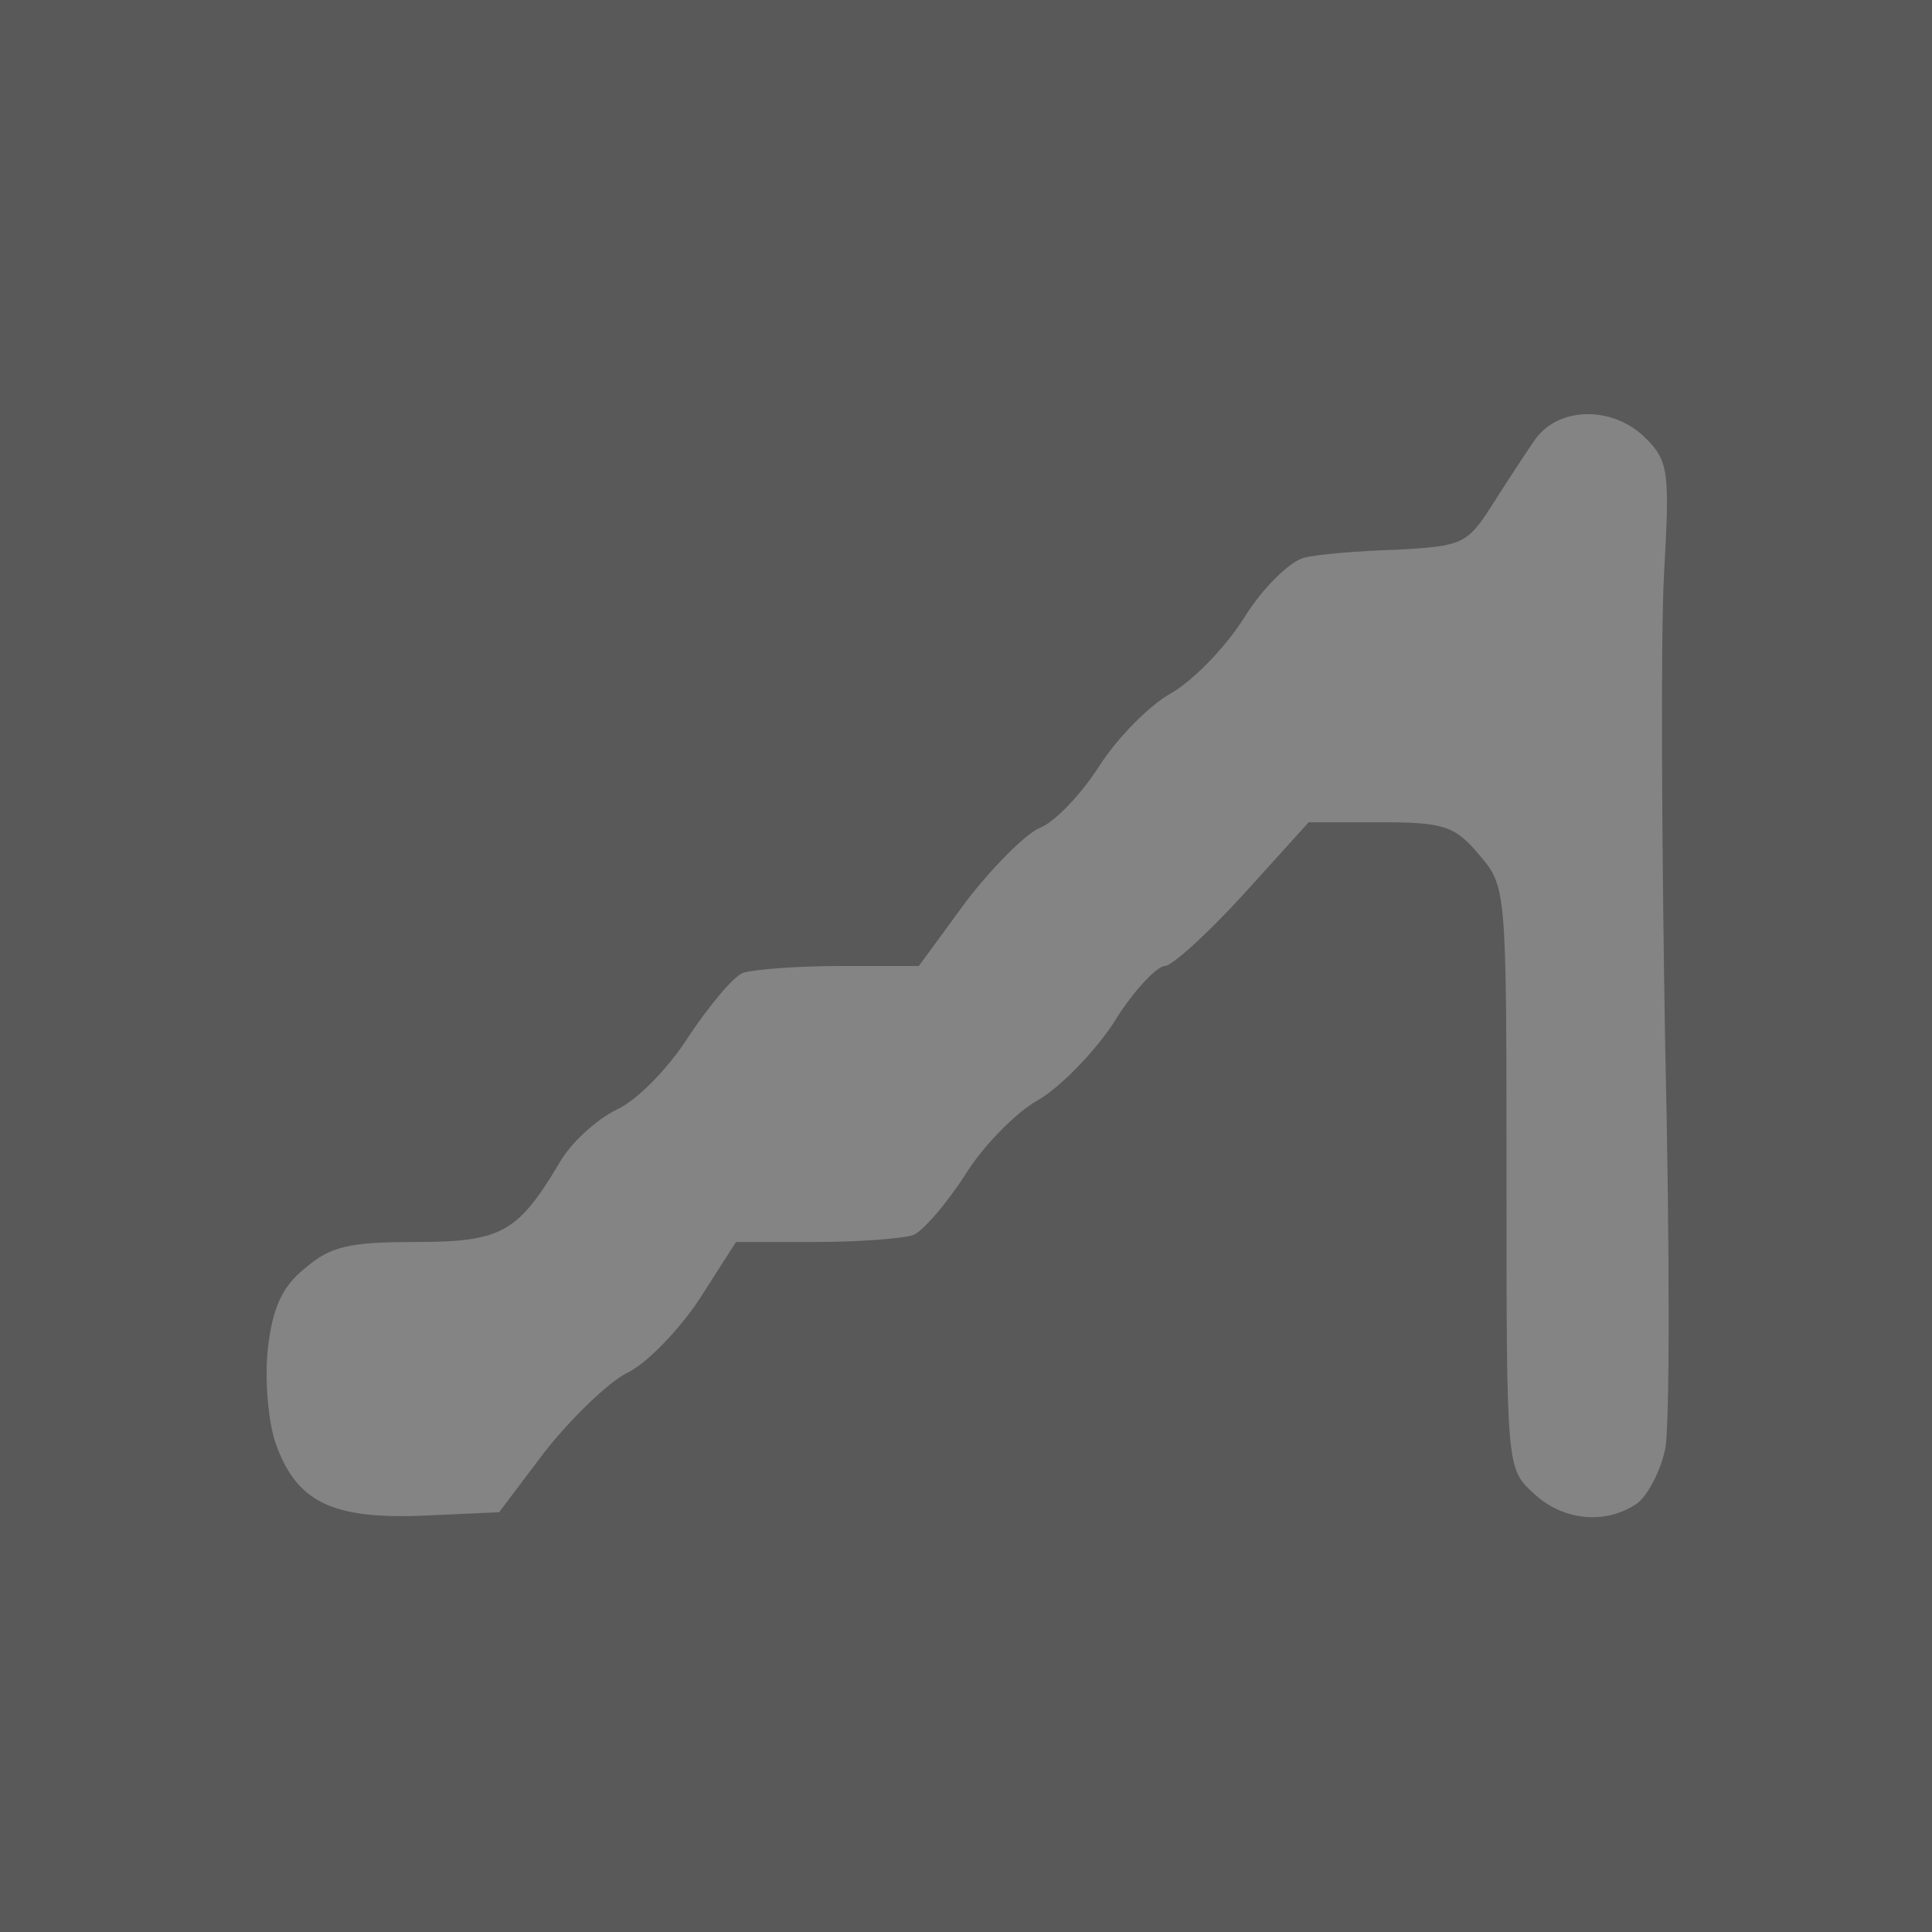
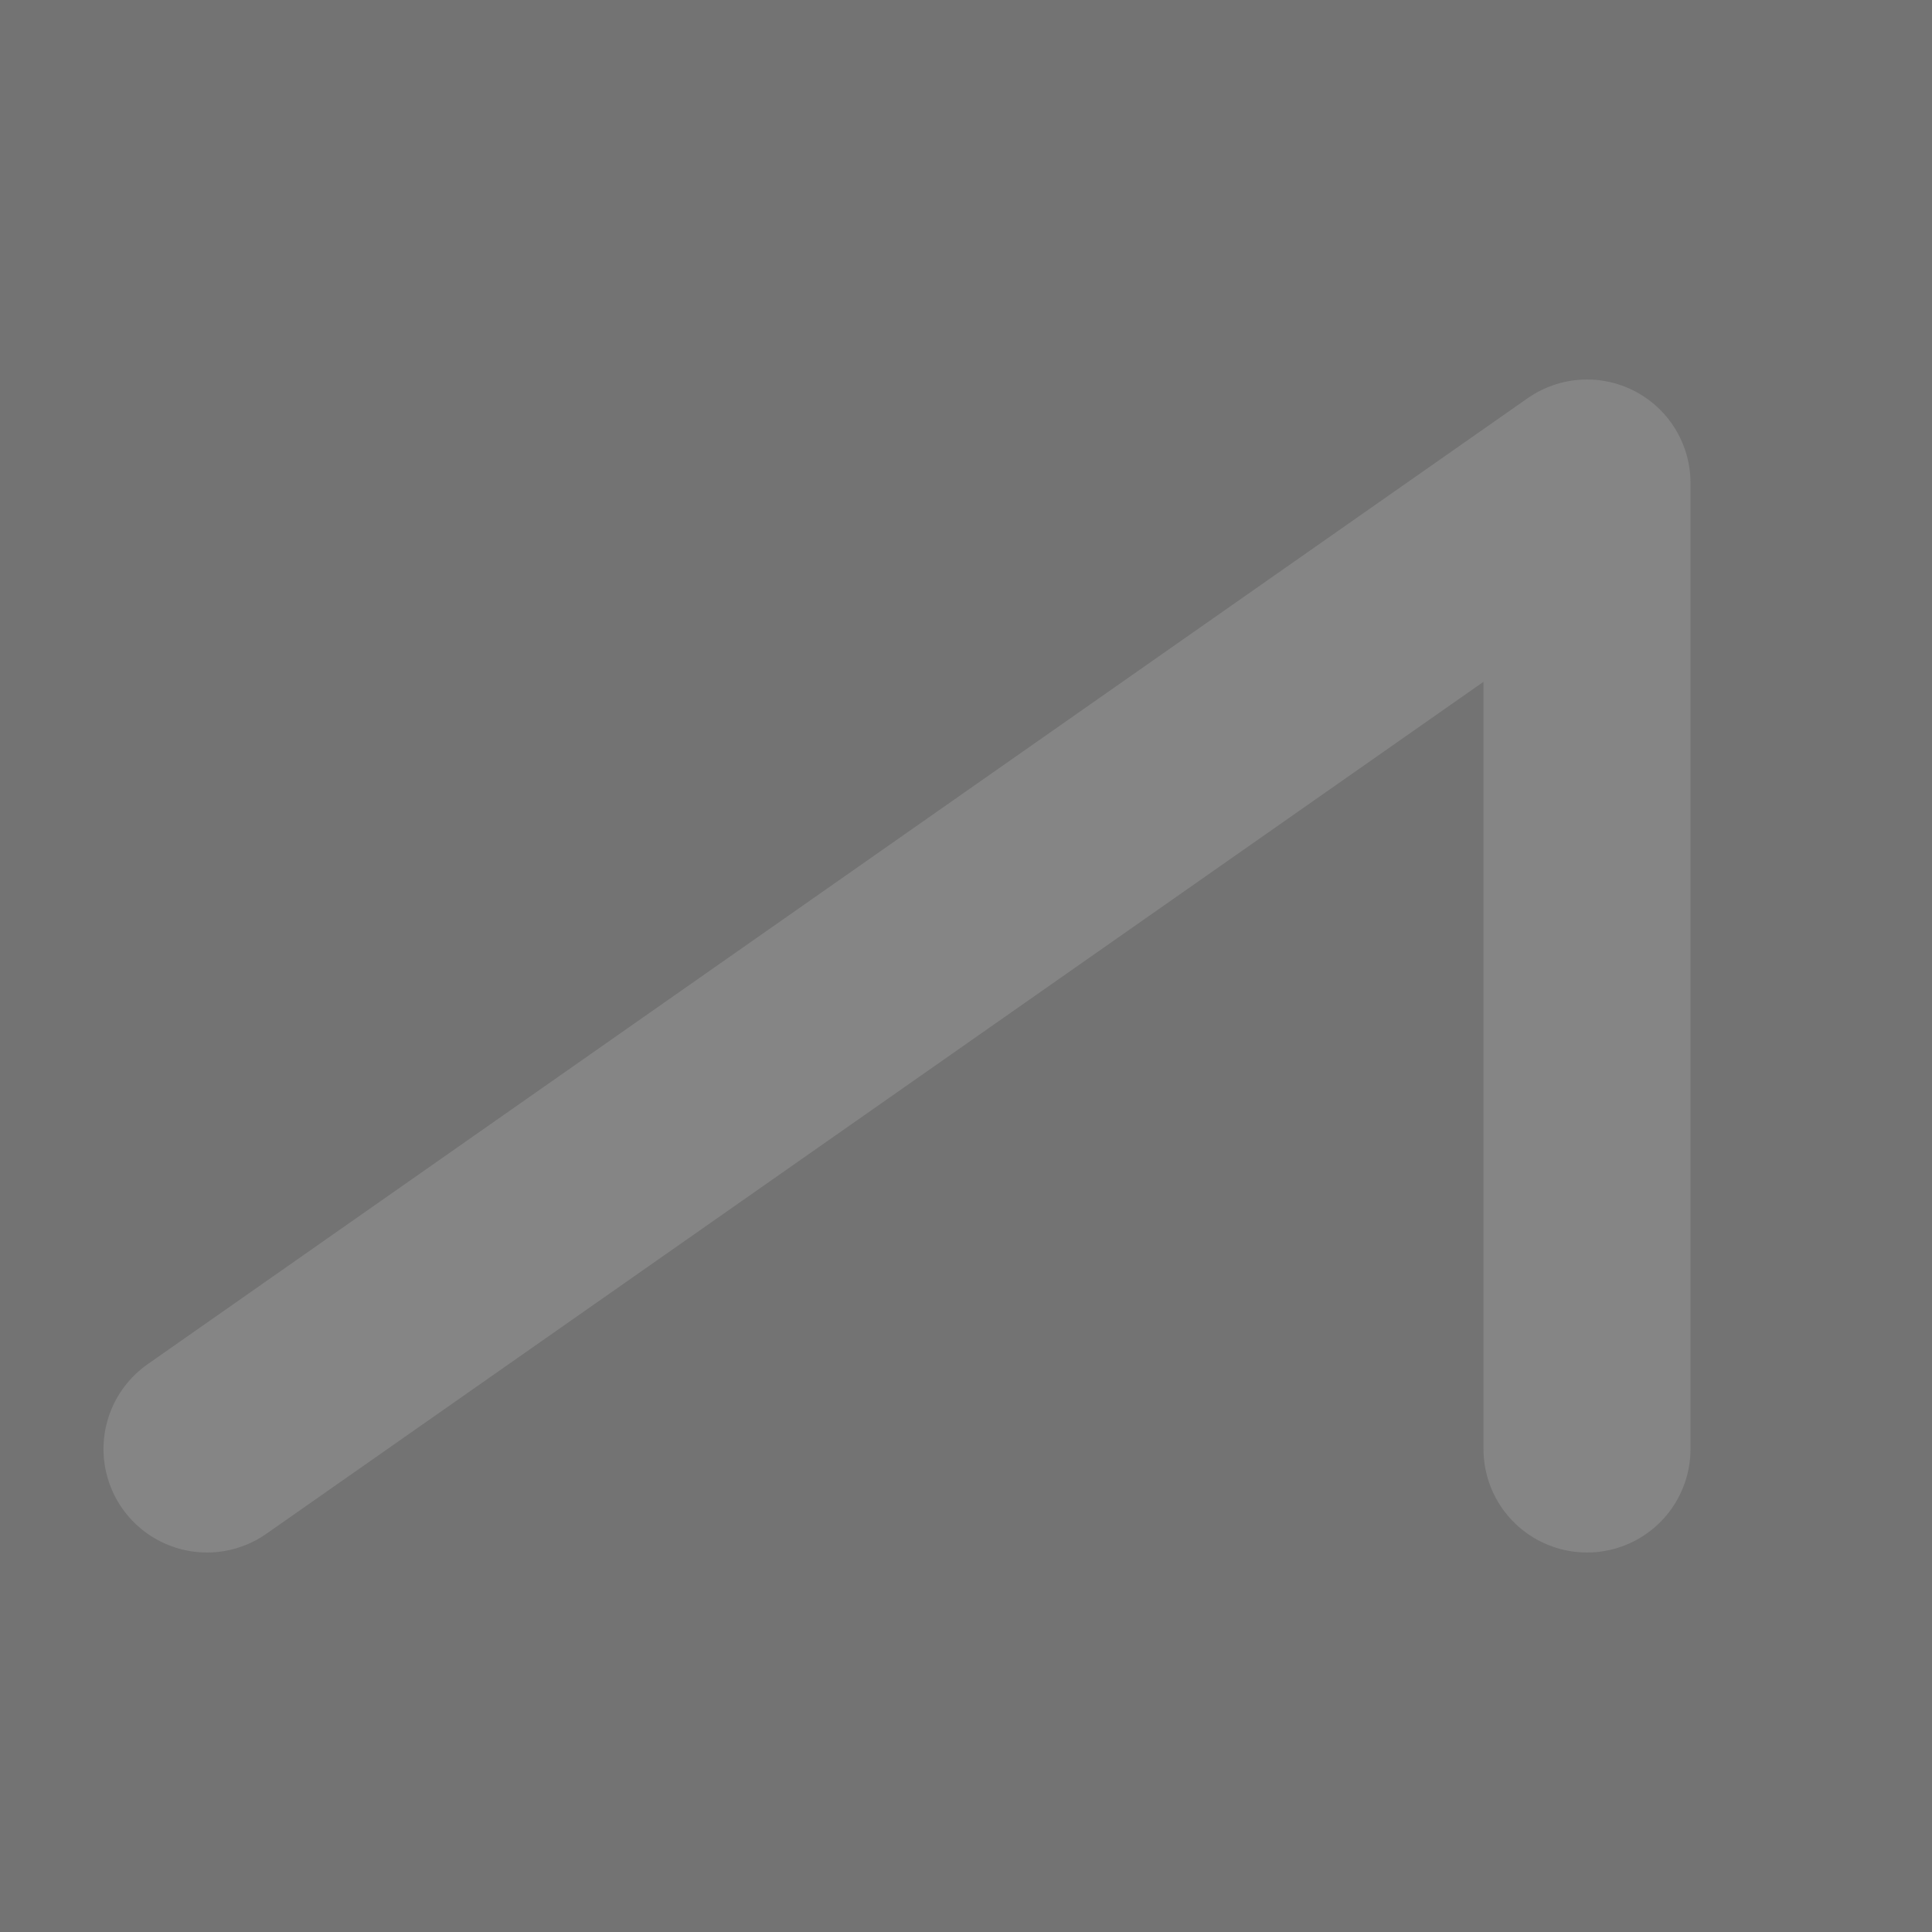
- <svg xmlns="http://www.w3.org/2000/svg" width="14" height="14" viewBox="0 0 168 168">
-   <rect width="168" height="168" fill="#000000" fill-opacity="0.651" />
-   <g transform="translate(0,168) scale(0.1,-0.1)" fill="#8e8e8e" fill-opacity="0.808" stroke="none">
-     <path d="M1335 1298 c-9 -13 -26 -39 -38 -58 -21 -33 -26 -35 -82 -38 -33 -1 -70 -4 -81 -7 -12 -3 -36 -26 -52 -52 -17 -27 -46 -56 -64 -66 -18 -10 -46 -38 -62 -63 -16 -25 -39 -49 -52 -54 -12 -5 -41 -34 -64 -64 l-41 -56 -68 0 c-38 0 -76 -3 -85 -6 -8 -3 -29 -28 -47 -55 -17 -27 -45 -56 -63 -64 -18 -9 -40 -29 -50 -47 -36 -60 -50 -68 -125 -68 -58 0 -74 -4 -96 -23 -20 -16 -28 -35 -32 -69 -3 -25 0 -62 6 -81 18 -53 49 -68 128 -65 l67 3 40 53 c23 29 55 60 71 68 17 8 45 37 63 64 l32 50 69 0 c38 0 76 3 85 6 8 3 29 27 45 52 16 26 45 55 63 65 18 10 48 40 66 67 17 28 38 50 45 50 6 0 37 28 68 62 l57 63 62 0 c55 0 65 -3 86 -28 24 -28 24 -29 24 -281 0 -251 0 -253 23 -274 26 -25 64 -28 91 -9 9 7 20 28 24 47 4 19 4 177 0 350 -3 173 -4 358 -1 411 5 89 4 98 -16 118 -28 28 -75 28 -96 -1z" />
-   </g>
+ <svg xmlns="http://www.w3.org/2000/svg" width="14" height="14" viewBox="0 0 14 14">
+   <rect width="14" height="14" fill="#000000" fill-opacity="0.55" />
+   <path d="M1.5 10.5 L11.5 3.5 L11.5 10.5" fill="none" stroke="#858585" stroke-width="1.5" stroke-linecap="round" stroke-linejoin="round" />
</svg>
